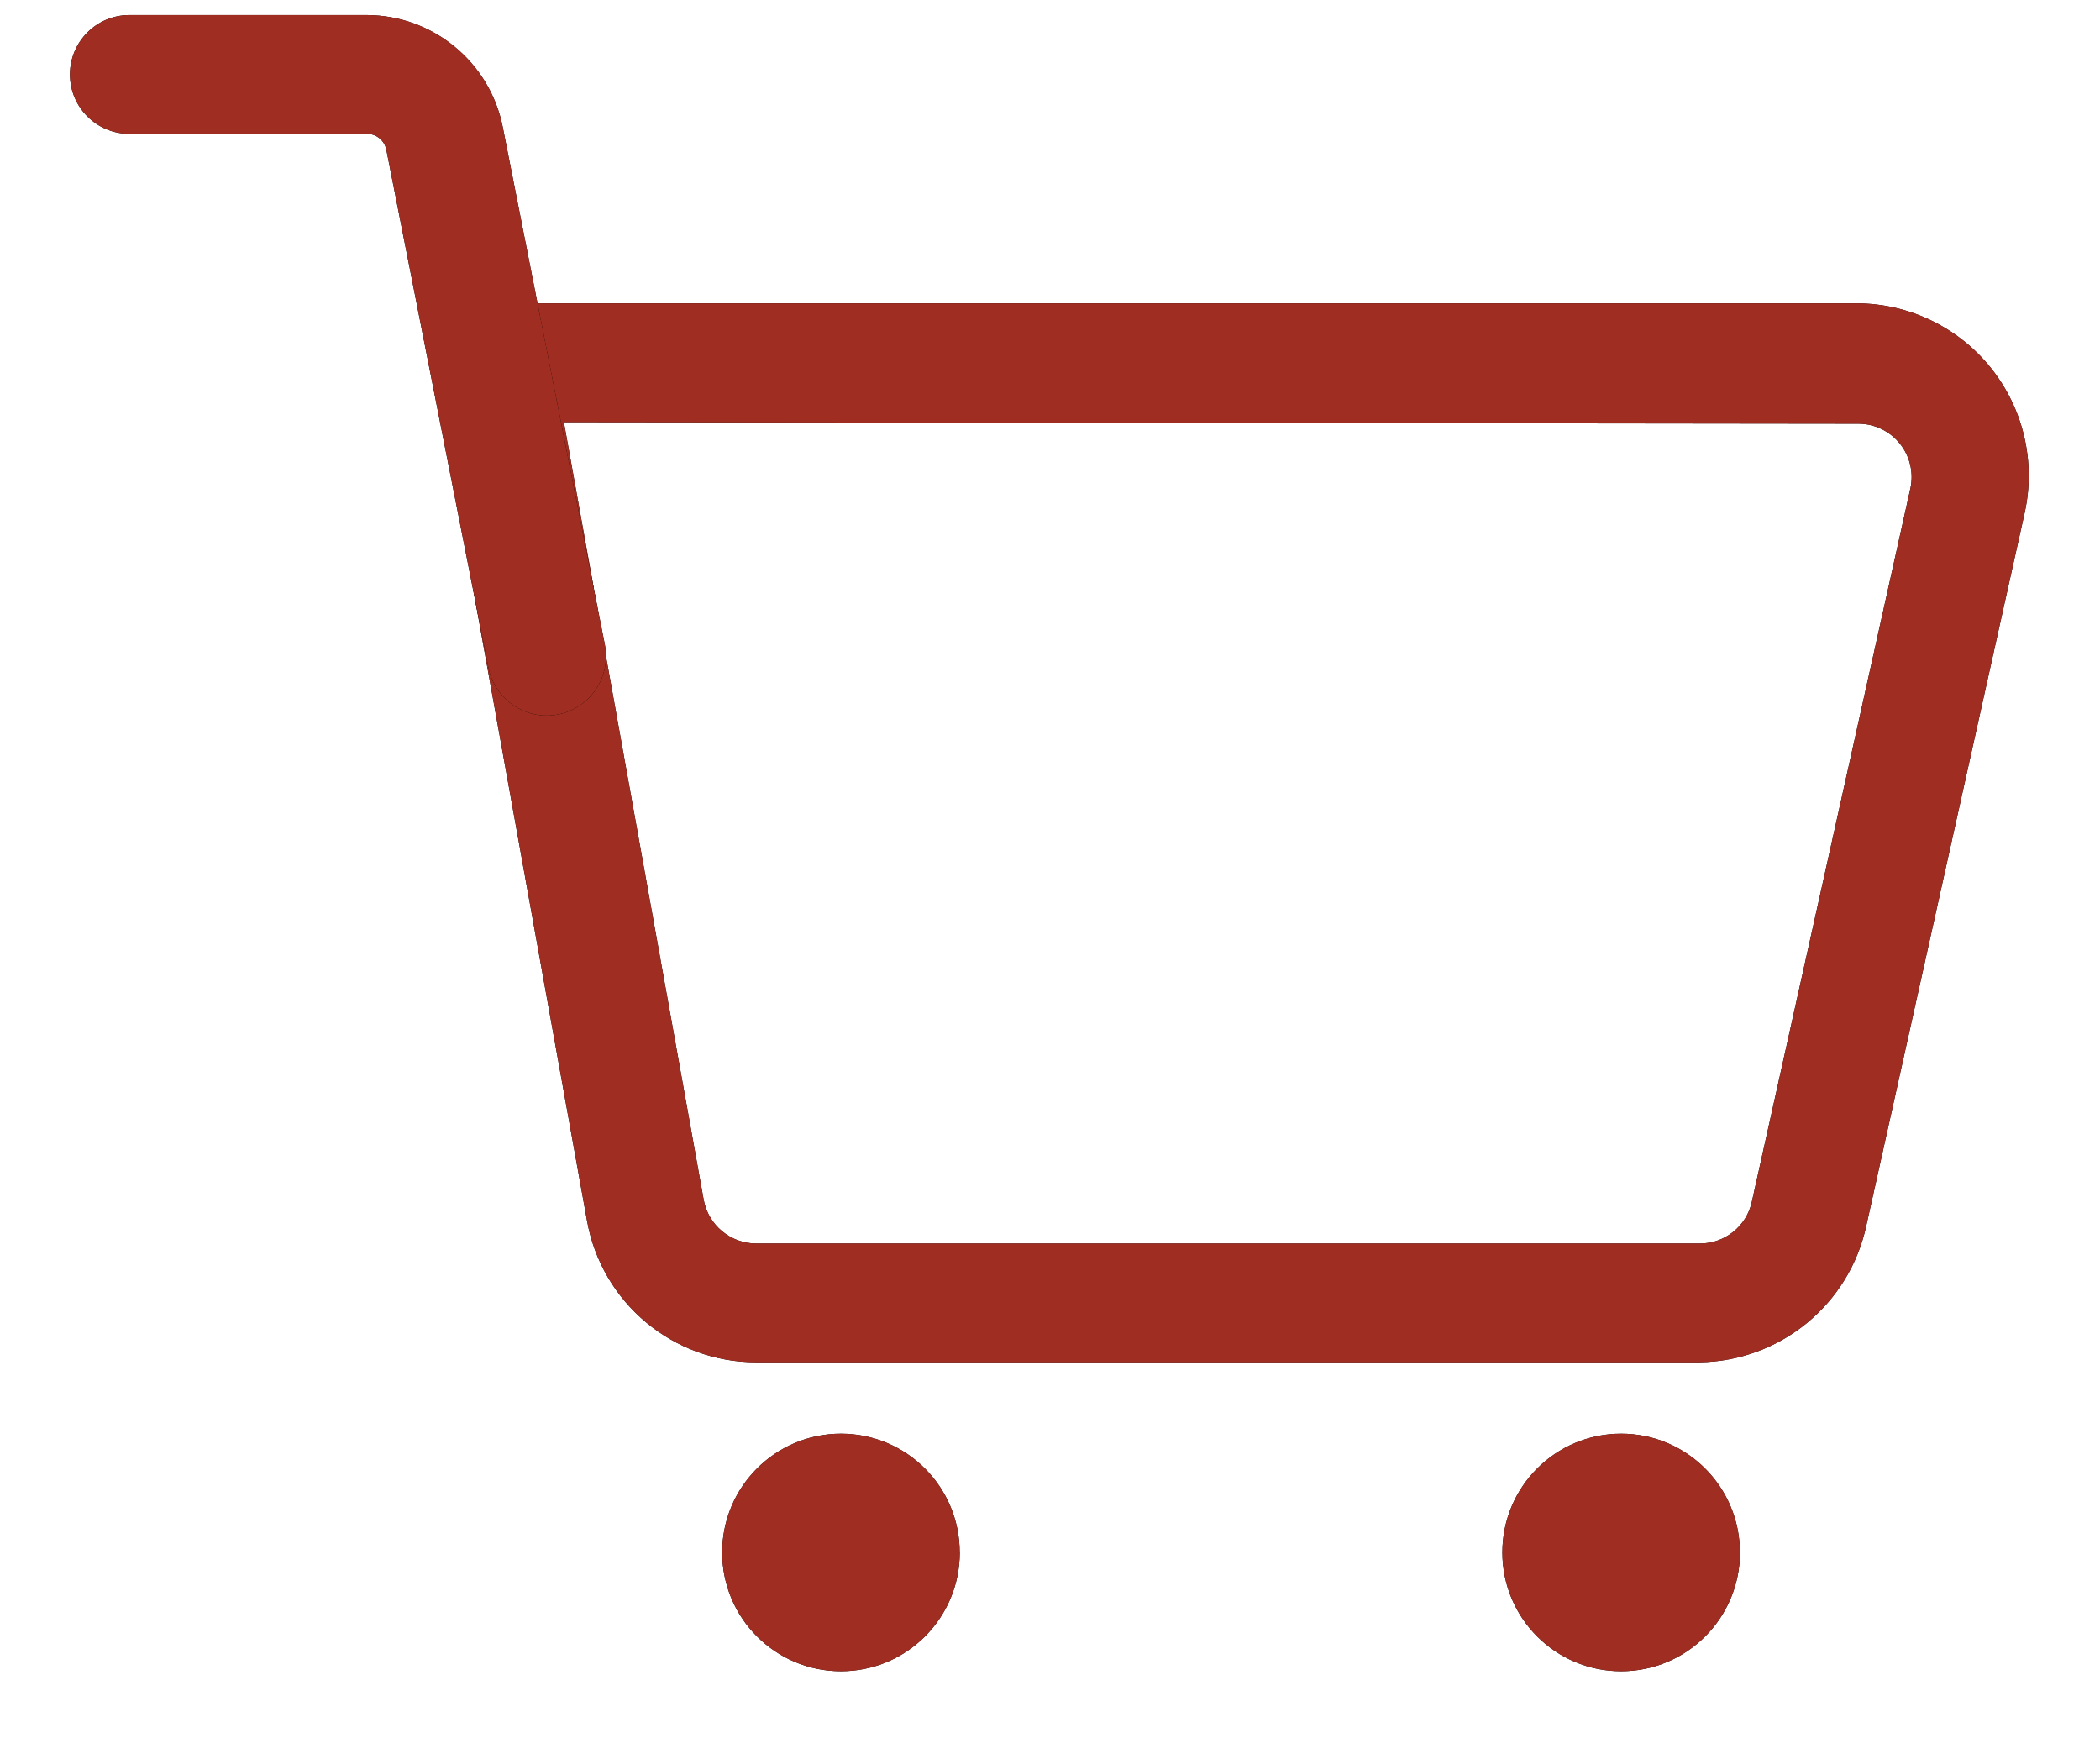
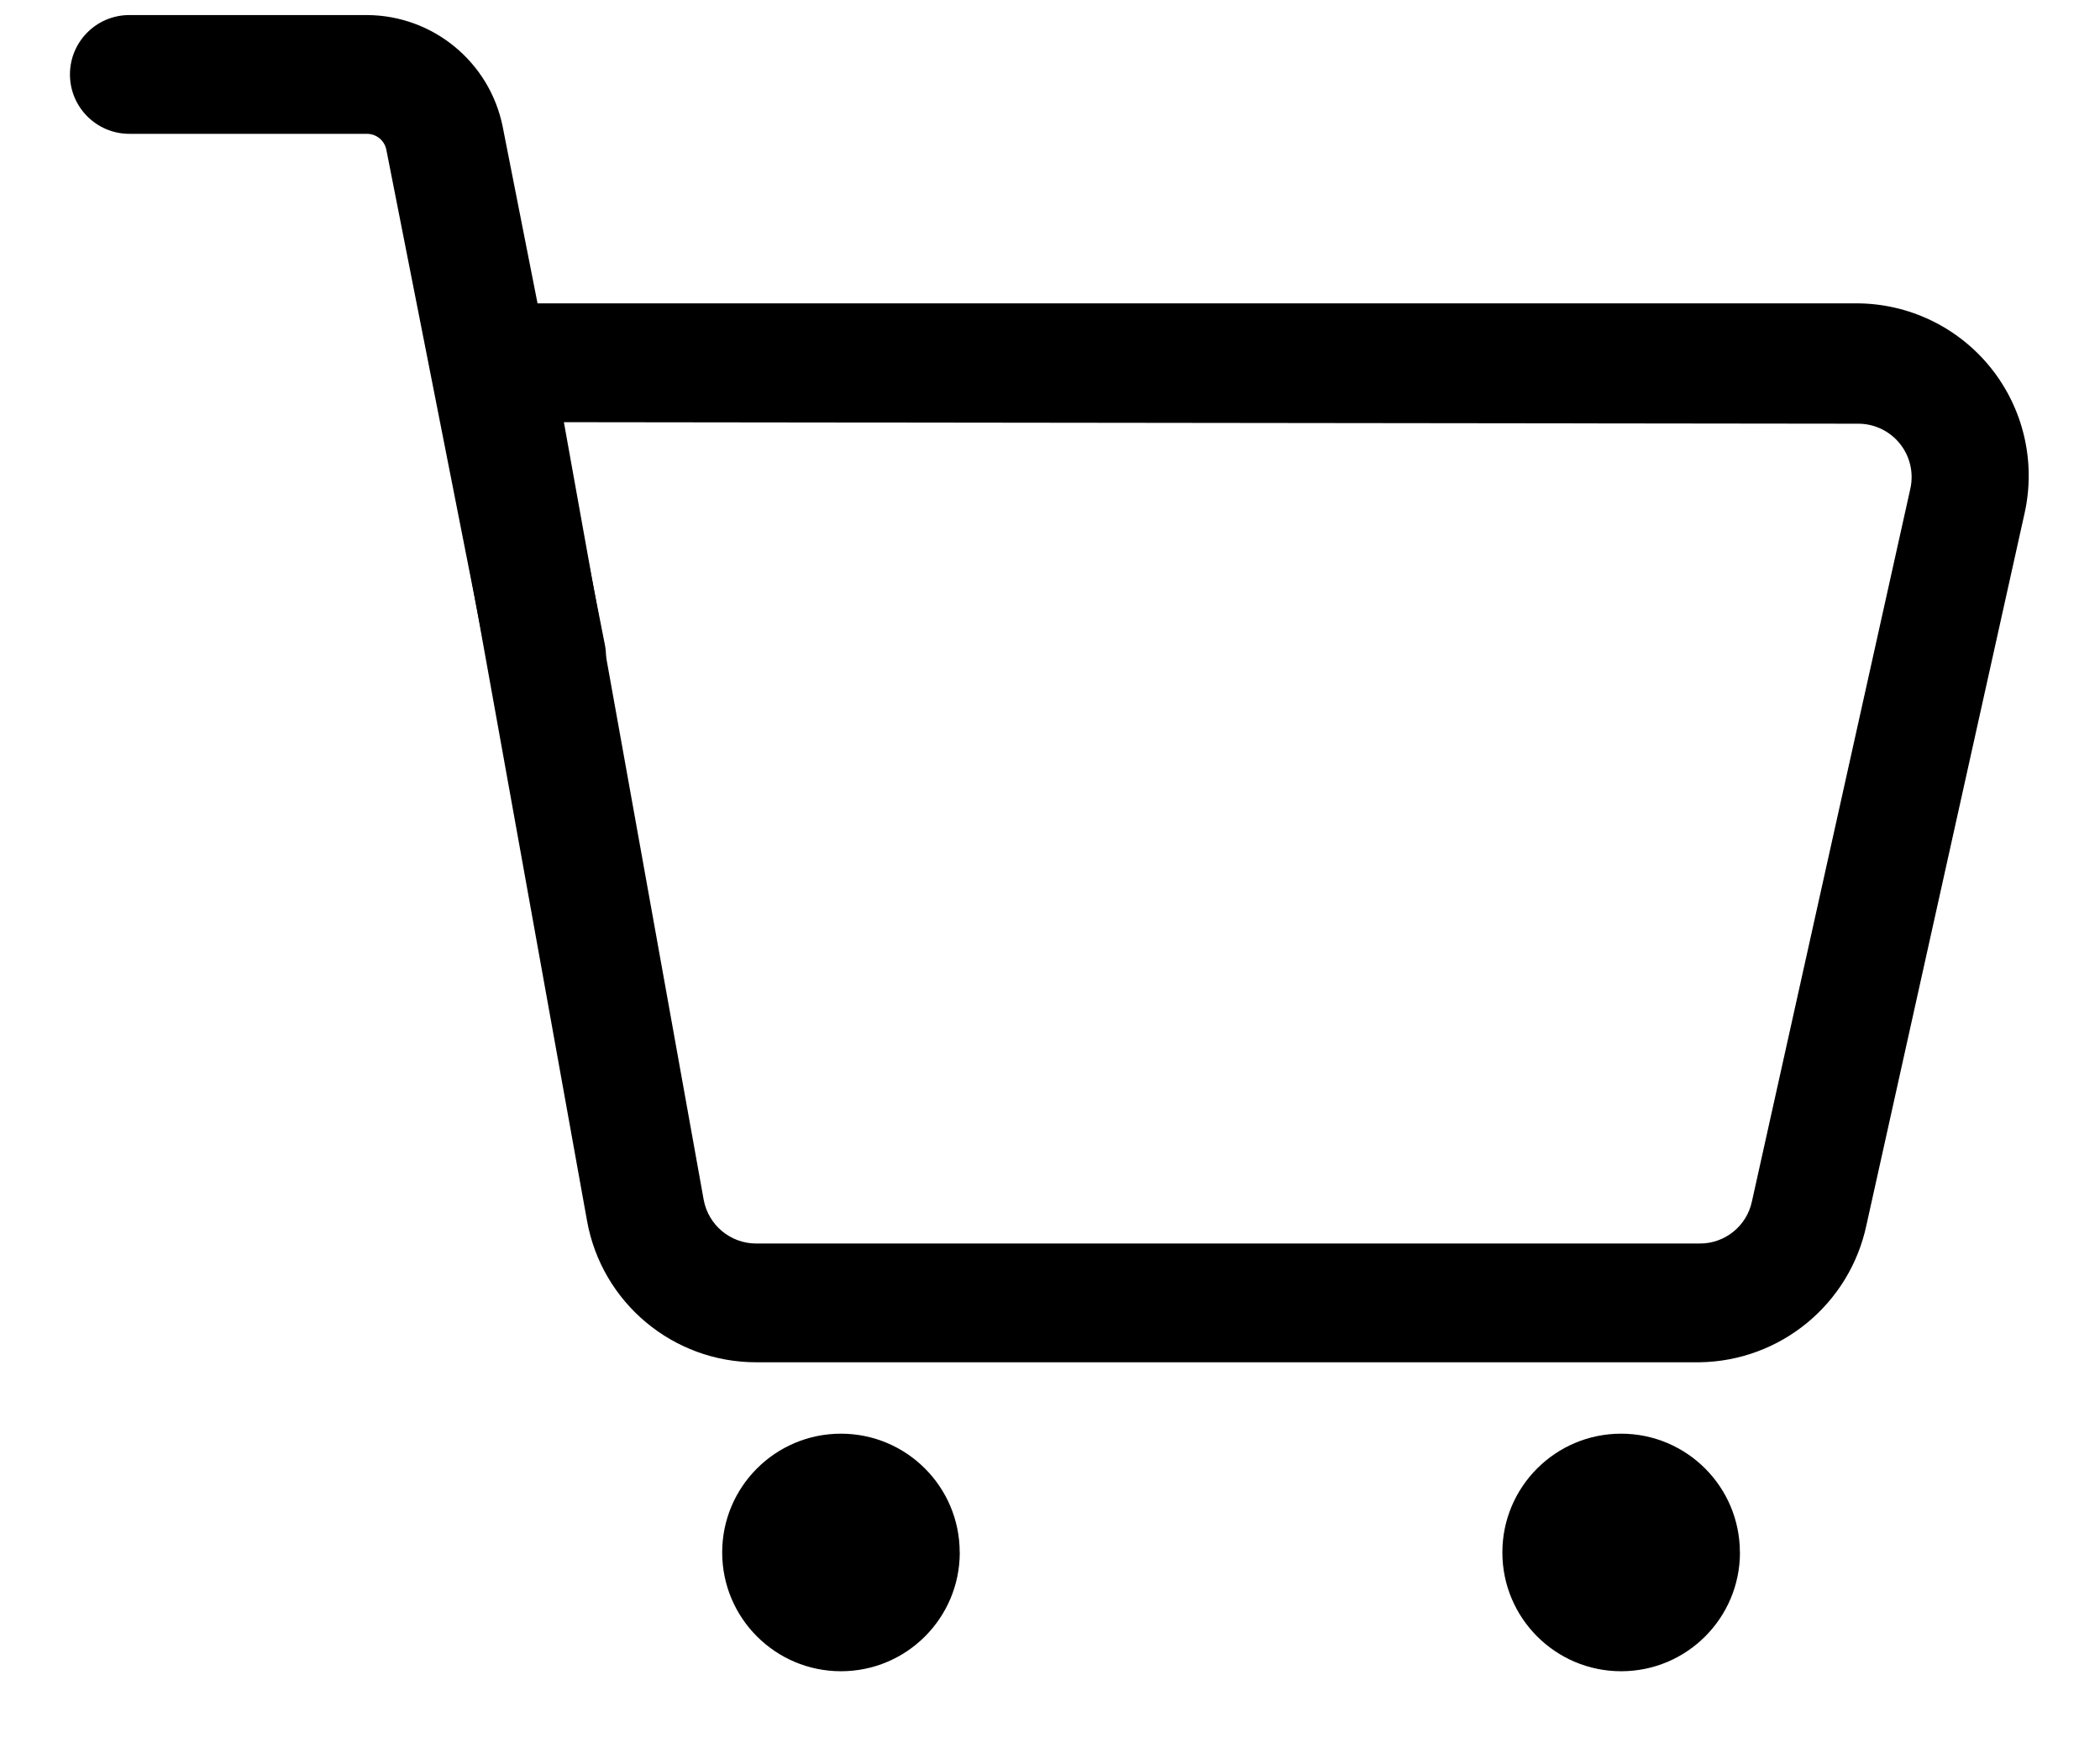
<svg xmlns="http://www.w3.org/2000/svg" width="29" height="24" fill="none">
-   <path d="M13.254 21.438a1.64 1.64 0 11-3.281 0 1.64 1.64 0 013.28 0z" fill="#000" />
-   <path d="M13.254 21.438a1.64 1.64 0 11-3.281 0 1.64 1.64 0 013.28 0z" fill="#9F2D22" />
-   <path d="M24.028 21.438a1.64 1.64 0 11-3.281 0 1.64 1.64 0 013.28 0z" fill="#000" />
-   <path d="M24.028 21.438a1.64 1.64 0 11-3.281 0 1.64 1.64 0 013.28 0z" fill="#9F2D22" />
-   <path d="M23.473 18.812H10.446a2.373 2.373 0 01-2.34-1.957L6.108 5.764a1.34 1.34 0 011.318-1.575h18.211a2.38 2.38 0 012.324 2.887l-2.187 9.844a2.39 2.39 0 01-2.302 1.892zM7.787 5.83l1.93 10.735a.738.738 0 00.728.607h13.027a.733.733 0 00.721-.58l2.188-9.844a.737.737 0 00-.722-.897L7.788 5.83z" fill="#000" />
-   <path d="M23.473 18.812H10.446a2.373 2.373 0 01-2.34-1.957L6.108 5.764a1.34 1.34 0 011.318-1.575h18.211a2.38 2.38 0 012.324 2.887l-2.187 9.844a2.39 2.39 0 01-2.302 1.892zM7.787 5.83l1.93 10.735a.738.738 0 00.728.607h13.027a.733.733 0 00.721-.58l2.188-9.844a.737.737 0 00-.722-.897L7.788 5.83z" fill="#9F2D22" />
-   <path d="M7.55 9.882a.82.82 0 01-.805-.662l-1.41-7.153a.273.273 0 00-.269-.219h-3.28a.82.82 0 010-1.64h3.28A1.92 1.92 0 016.942 1.75l1.411 7.153a.82.82 0 01-.804.979z" fill="#000" />
-   <path d="M7.55 9.882a.82.82 0 01-.805-.662l-1.41-7.153a.273.273 0 00-.269-.219h-3.28a.82.82 0 010-1.64h3.28A1.92 1.92 0 016.942 1.75l1.411 7.153a.82.82 0 01-.804.979z" fill="#9F2D22" />
+   <path d="M13.254 21.438a1.64 1.64 0 11-3.281 0 1.64 1.64 0 013.28 0zm10.774 0a1.64 1.64 0 11-3.281 0 1.64 1.64 0 013.28 0zm-.555-2.626H10.446a2.373 2.373 0 01-2.34-1.957L6.108 5.764a1.34 1.34 0 011.318-1.575h18.211a2.38 2.38 0 012.324 2.887l-2.187 9.844a2.39 2.39 0 01-2.302 1.892zM7.787 5.83l1.93 10.735a.738.738 0 00.728.607h13.027a.733.733 0 00.721-.58l2.188-9.844a.737.737 0 00-.722-.897L7.788 5.83z" fill="currentColor" />
+   <path d="M7.55 9.882a.82.82 0 01-.805-.662l-1.41-7.153a.273.273 0 00-.269-.219h-3.28a.82.82 0 010-1.64h3.28A1.92 1.92 0 016.942 1.75l1.411 7.153a.82.82 0 01-.804.979z" fill="currentColor" />
</svg>
